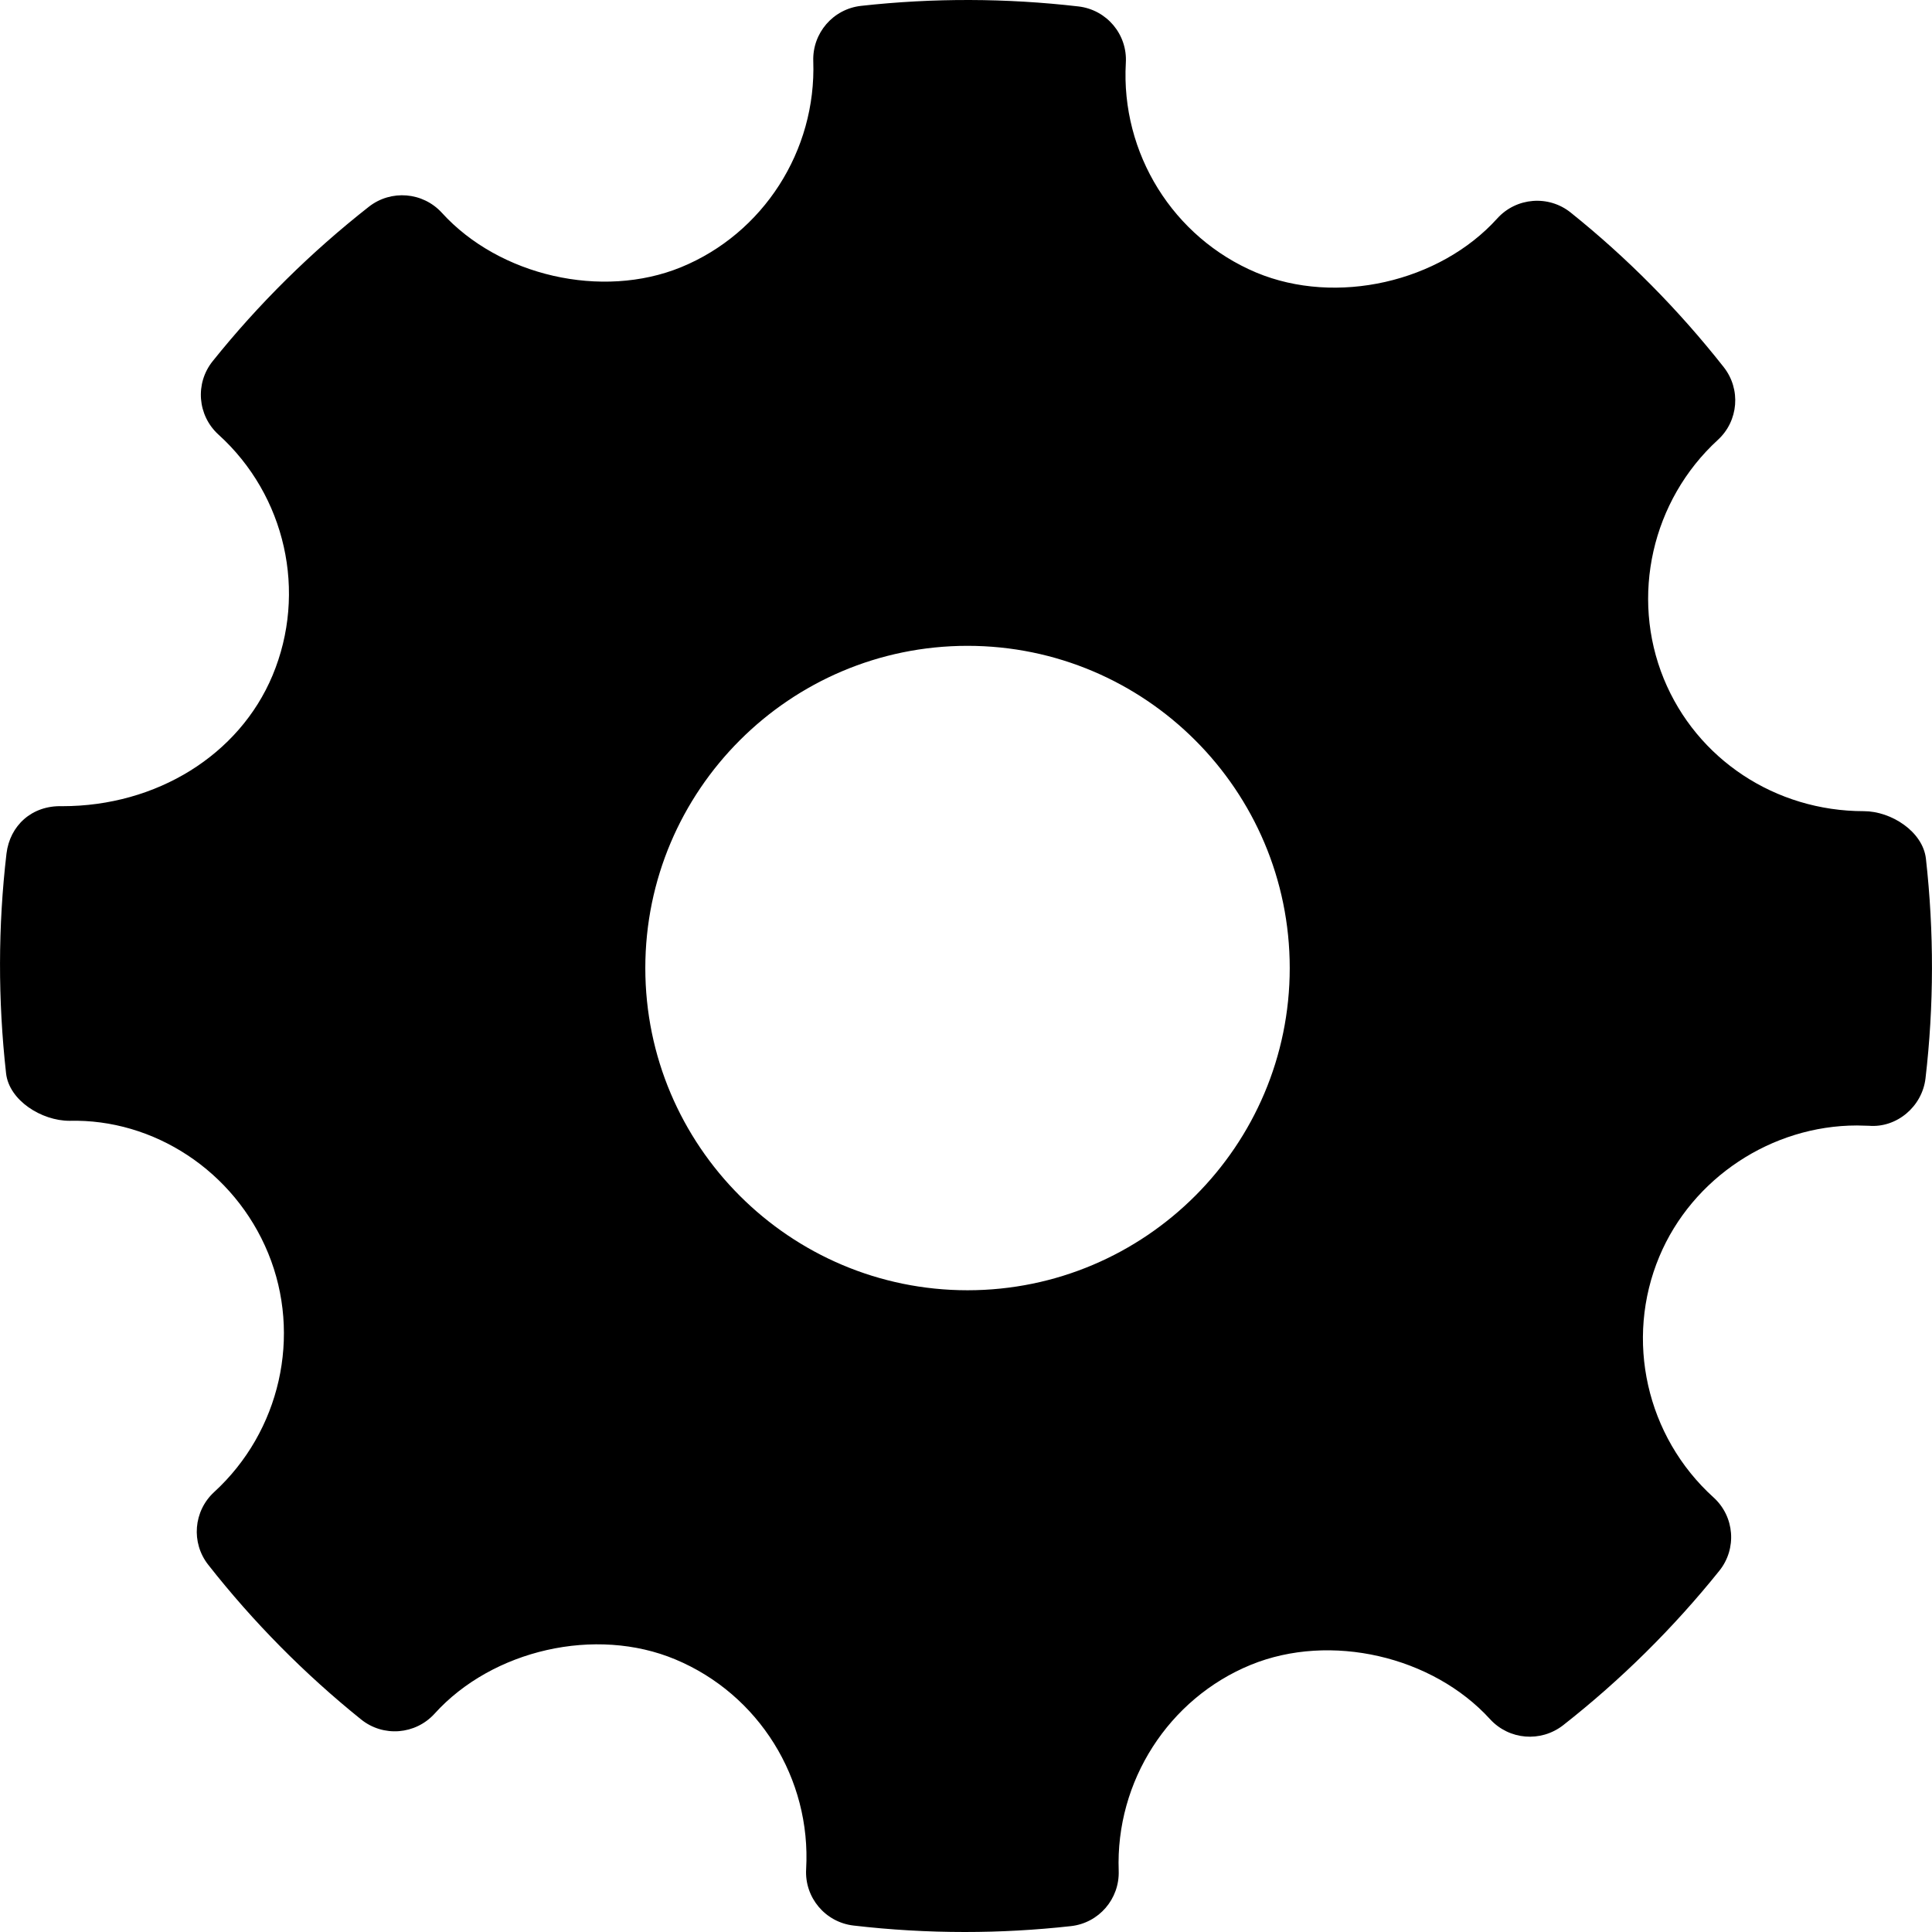
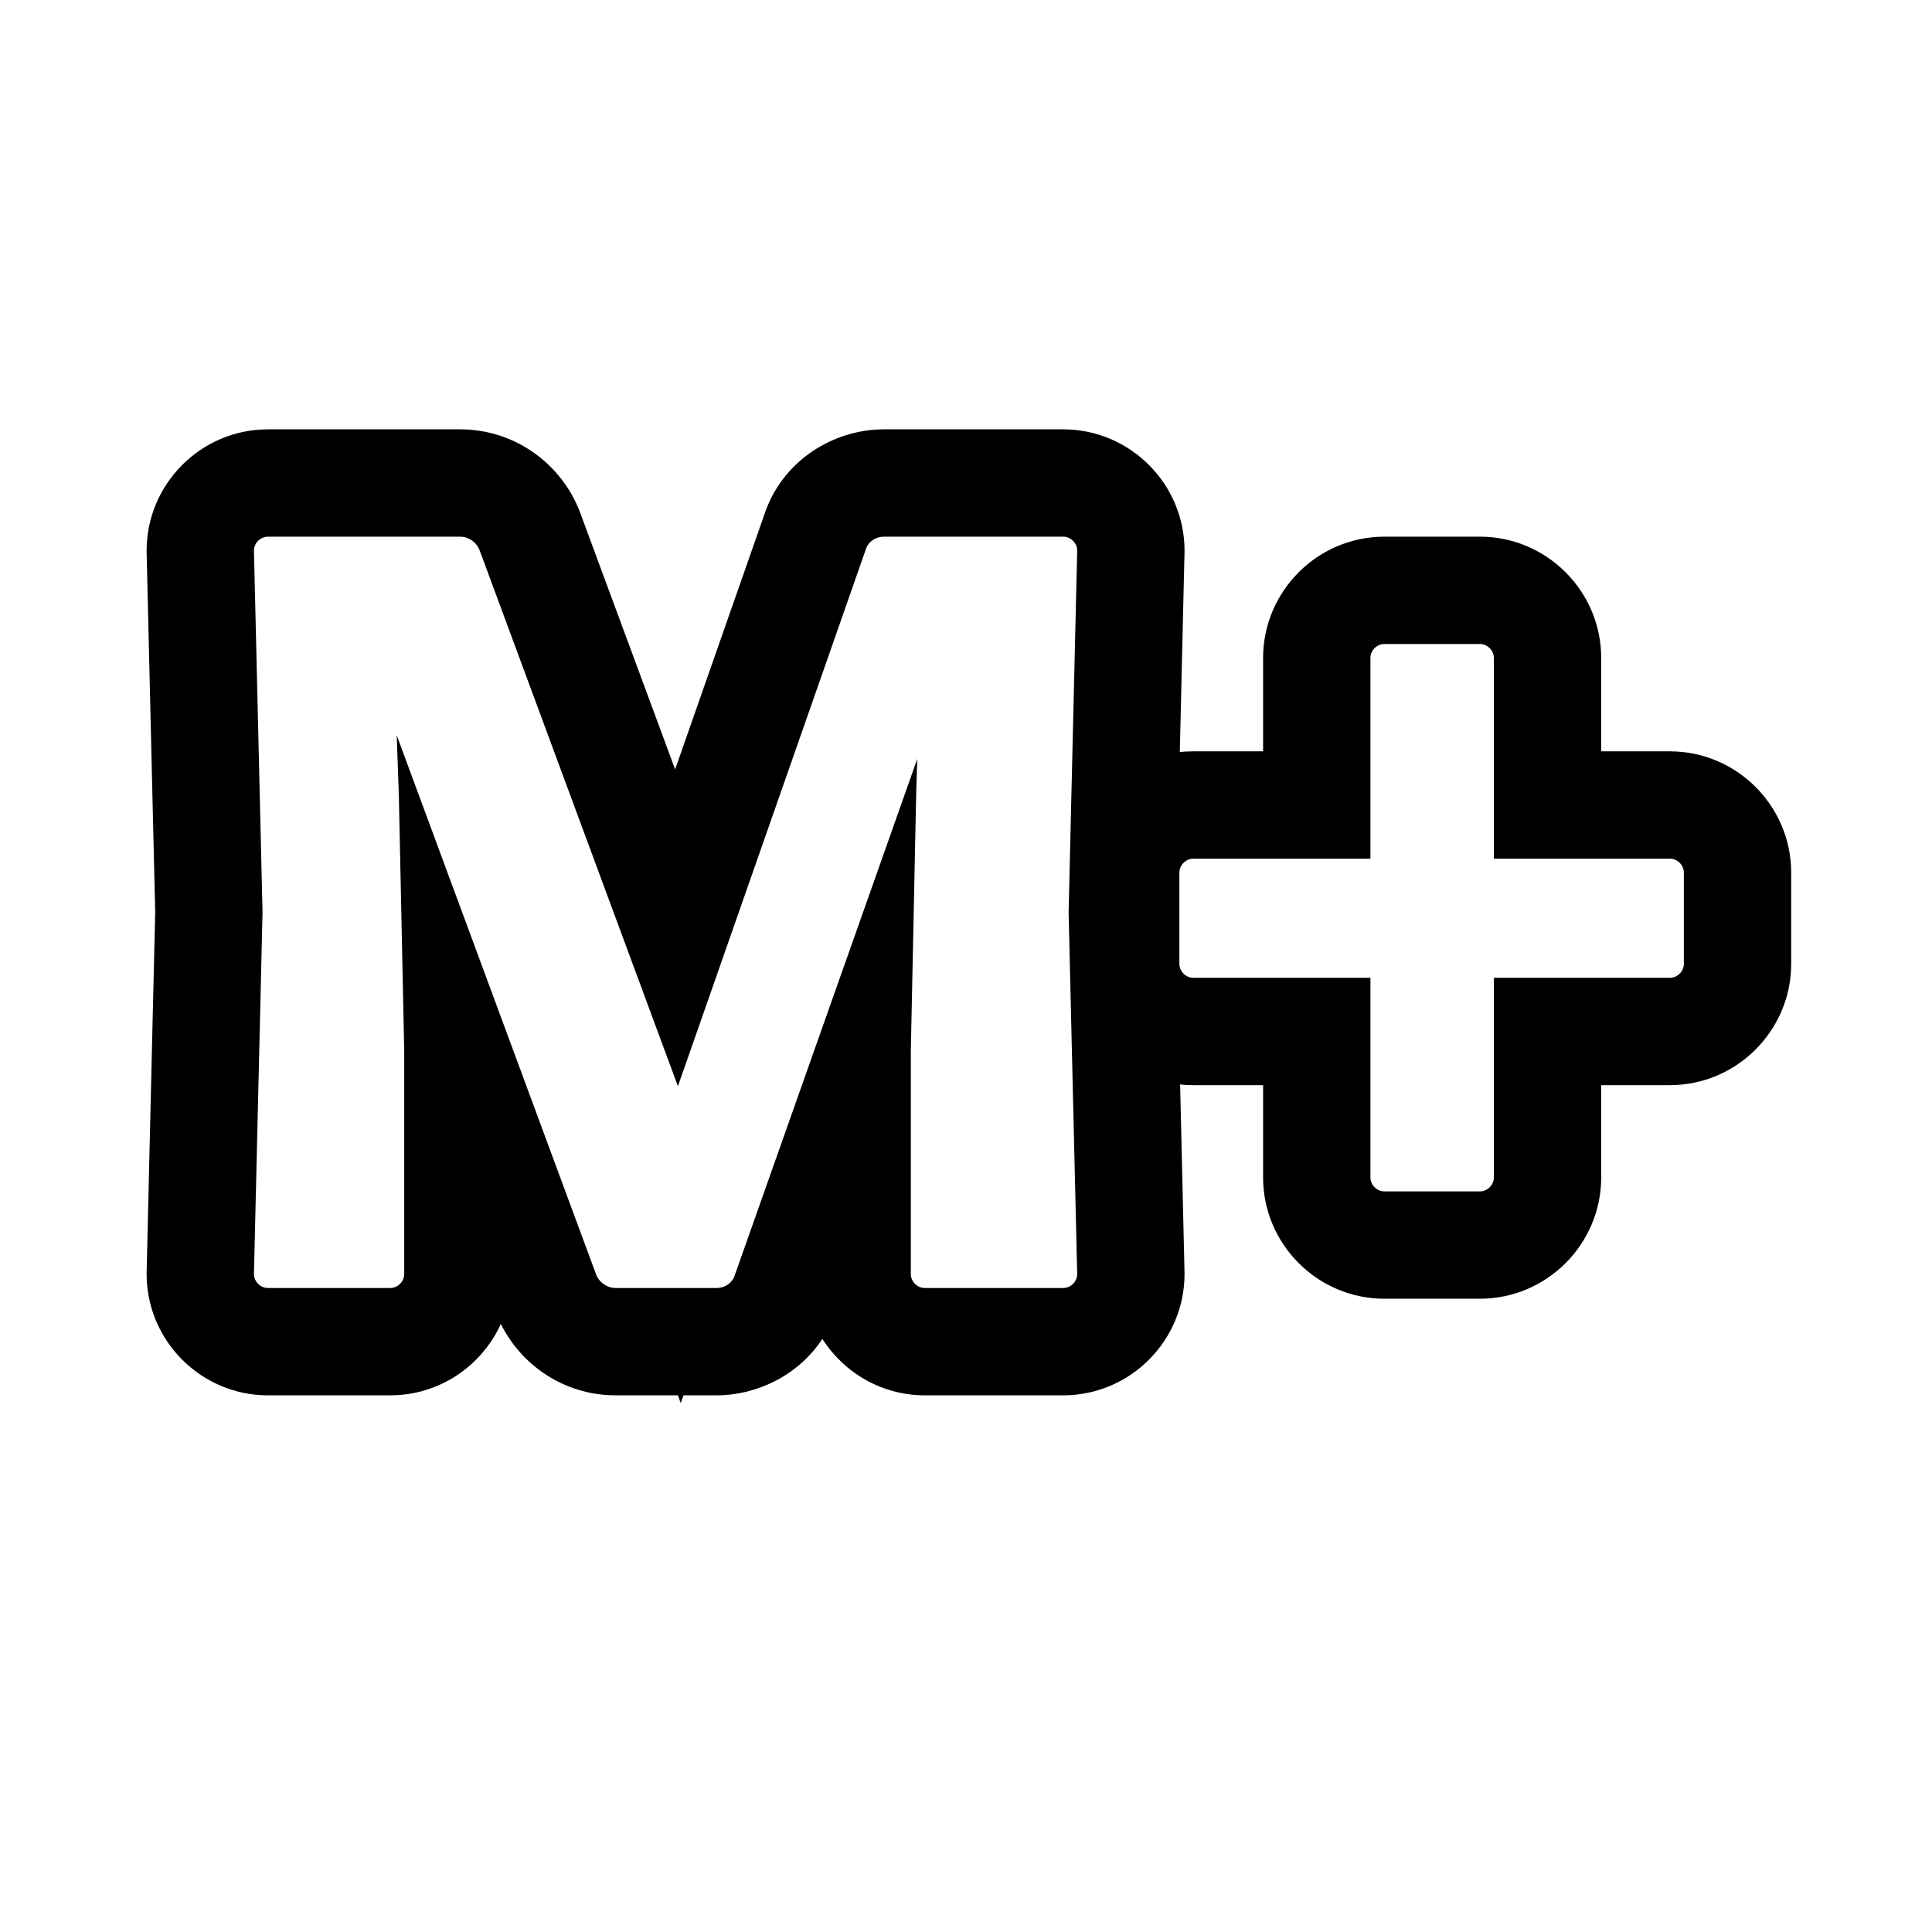
- <svg xmlns="http://www.w3.org/2000/svg" version="1.1" id="Capa_1" x="0px" y="0px" viewBox="0 0 268.765 268.765" style="enable-background:new 0 0 268.765 268.765;" xml:space="preserve">
-   <g id="Settings">
-     <g>
-       <path style="fill-rule:evenodd;clip-rule:evenodd;" d="M267.92,119.461c-0.425-3.778-4.83-6.617-8.639-6.617    c-12.315,0-23.243-7.231-27.826-18.414c-4.682-11.454-1.663-24.812,7.515-33.231c2.889-2.641,3.24-7.062,0.817-10.133    c-6.303-8.004-13.467-15.234-21.289-21.5c-3.063-2.458-7.557-2.116-10.213,0.825c-8.01,8.871-22.398,12.168-33.516,7.529    c-11.57-4.867-18.866-16.591-18.152-29.176c0.235-3.953-2.654-7.39-6.595-7.849c-10.038-1.161-20.164-1.197-30.232-0.08    c-3.896,0.43-6.785,3.786-6.654,7.689c0.438,12.461-6.946,23.98-18.401,28.672c-10.985,4.487-25.272,1.218-33.266-7.574    c-2.642-2.896-7.063-3.252-10.141-0.853c-8.054,6.319-15.379,13.555-21.74,21.493c-2.481,3.086-2.116,7.559,0.802,10.214    c9.353,8.47,12.373,21.944,7.514,33.53c-4.639,11.046-16.109,18.165-29.24,18.165c-4.261-0.137-7.296,2.723-7.762,6.597    c-1.182,10.096-1.196,20.383-0.058,30.561c0.422,3.794,4.961,6.608,8.812,6.608c11.702-0.299,22.937,6.946,27.65,18.415    c4.698,11.454,1.678,24.804-7.514,33.23c-2.875,2.641-3.24,7.055-0.817,10.126c6.244,7.953,13.409,15.19,21.259,21.508    c3.079,2.481,7.559,2.131,10.228-0.81c8.04-8.893,22.427-12.184,33.501-7.536c11.599,4.852,18.895,16.575,18.181,29.167    c-0.233,3.955,2.67,7.398,6.595,7.85c5.135,0.599,10.301,0.898,15.481,0.898c4.917,0,9.835-0.27,14.752-0.817    c3.897-0.43,6.784-3.786,6.653-7.696c-0.451-12.454,6.946-23.973,18.386-28.657c11.059-4.517,25.286-1.211,33.281,7.572    c2.657,2.89,7.047,3.239,10.142,0.848c8.039-6.304,15.349-13.534,21.74-21.494c2.48-3.079,2.13-7.559-0.803-10.213    c-9.353-8.47-12.388-21.946-7.529-33.524c4.568-10.899,15.612-18.217,27.491-18.217l1.662,0.043    c3.853,0.313,7.398-2.655,7.865-6.588C269.044,139.917,269.058,129.639,267.92,119.461z M134.595,179.491    c-24.718,0-44.824-20.106-44.824-44.824c0-24.717,20.106-44.824,44.824-44.824c24.717,0,44.823,20.107,44.823,44.824    C179.418,159.385,159.312,179.491,134.595,179.491z" />
-     </g>
-   </g>
-   <g>
- </g>
-   <g>
- </g>
-   <g>
- </g>
-   <g>
- </g>
-   <g>
- </g>
-   <g>
- </g>
-   <g>
- </g>
-   <g>
- </g>
-   <g>
- </g>
-   <g>
- </g>
-   <g>
- </g>
-   <g>
- </g>
-   <g>
- </g>
-   <g>
- </g>
-   <g>
- </g>
+ <svg xmlns="http://www.w3.org/2000/svg" width="18" height="18" viewBox="0 0 18 18" fill="none">
+   <path fill-rule="evenodd" clip-rule="evenodd" d="M3.696 6.85L3.716 7.41L3.766 9.79V11.87C3.766 11.94 3.706 12 3.636 12H2.496C2.426 12 2.366 11.94 2.366 11.87L2.446 8.5L2.366 5.13C2.366 5.06 2.426 5 2.496 5H4.286C4.366 5 4.436 5.05 4.466 5.12L6.316 10.12L8.066 5.12C8.086 5.05 8.156 5 8.236 5H9.906C9.976 5 10.036 5.06 10.036 5.13L9.956 8.5L10.036 11.87C10.036 11.94 9.976 12 9.906 12H8.616C8.546 12 8.486 11.94 8.486 11.87V9.79L8.536 7.39L8.546 7.07L6.846 11.88C6.83 11.937 6.78 11.981 6.719 11.995C6.706 11.998 6.691 12 6.676 12H5.736C5.656 12 5.586 11.95 5.556 11.88L3.696 6.85ZM4.666 12.335C4.488 12.727 4.093 13 3.636 13H2.496C1.874 13 1.366 12.492 1.366 11.87V11.858L1.446 8.5L1.366 5.142V5.13C1.366 4.508 1.874 4 2.496 4H4.286C4.789 4 5.207 4.309 5.385 4.726L5.395 4.749L6.29 7.168L7.117 4.806C7.285 4.284 7.772 4 8.236 4H9.906C10.528 4 11.036 4.508 11.036 5.13V5.142L10.992 7.007C11.033 7.002 11.075 7 11.118 7H11.768V6.13C11.768 5.508 12.276 5 12.898 5H13.788C14.41 5 14.918 5.508 14.918 6.13V7H15.558C16.18 7 16.688 7.508 16.688 8.13V8.98C16.688 9.602 16.18 10.11 15.558 10.11H14.918V10.97C14.918 11.592 14.41 12.1 13.788 12.1H12.898C12.276 12.1 11.768 11.592 11.768 10.97V10.11H11.118C11.076 10.11 11.035 10.108 10.995 10.103L11.036 11.858V11.87C11.036 12.492 10.528 13 9.906 13H8.616C8.216 13 7.863 12.79 7.662 12.474C7.437 12.816 7.049 13 6.676 13H6.368L6.342 13.072L6.316 13H5.736C5.259 13 4.858 12.721 4.666 12.335ZM15.558 8C15.628 8 15.688 8.06 15.688 8.13V8.98C15.688 9.05 15.628 9.11 15.558 9.11H13.918V10.97C13.918 11.04 13.858 11.1 13.788 11.1H12.898C12.828 11.1 12.768 11.04 12.768 10.97V9.11H11.118C11.048 9.11 10.988 9.05 10.988 8.98V8.13C10.988 8.06 11.048 8 11.118 8H12.768V6.13C12.768 6.06 12.828 6 12.898 6H13.788C13.858 6 13.918 6.06 13.918 6.13V8H15.558Z" fill="black" />
</svg>
